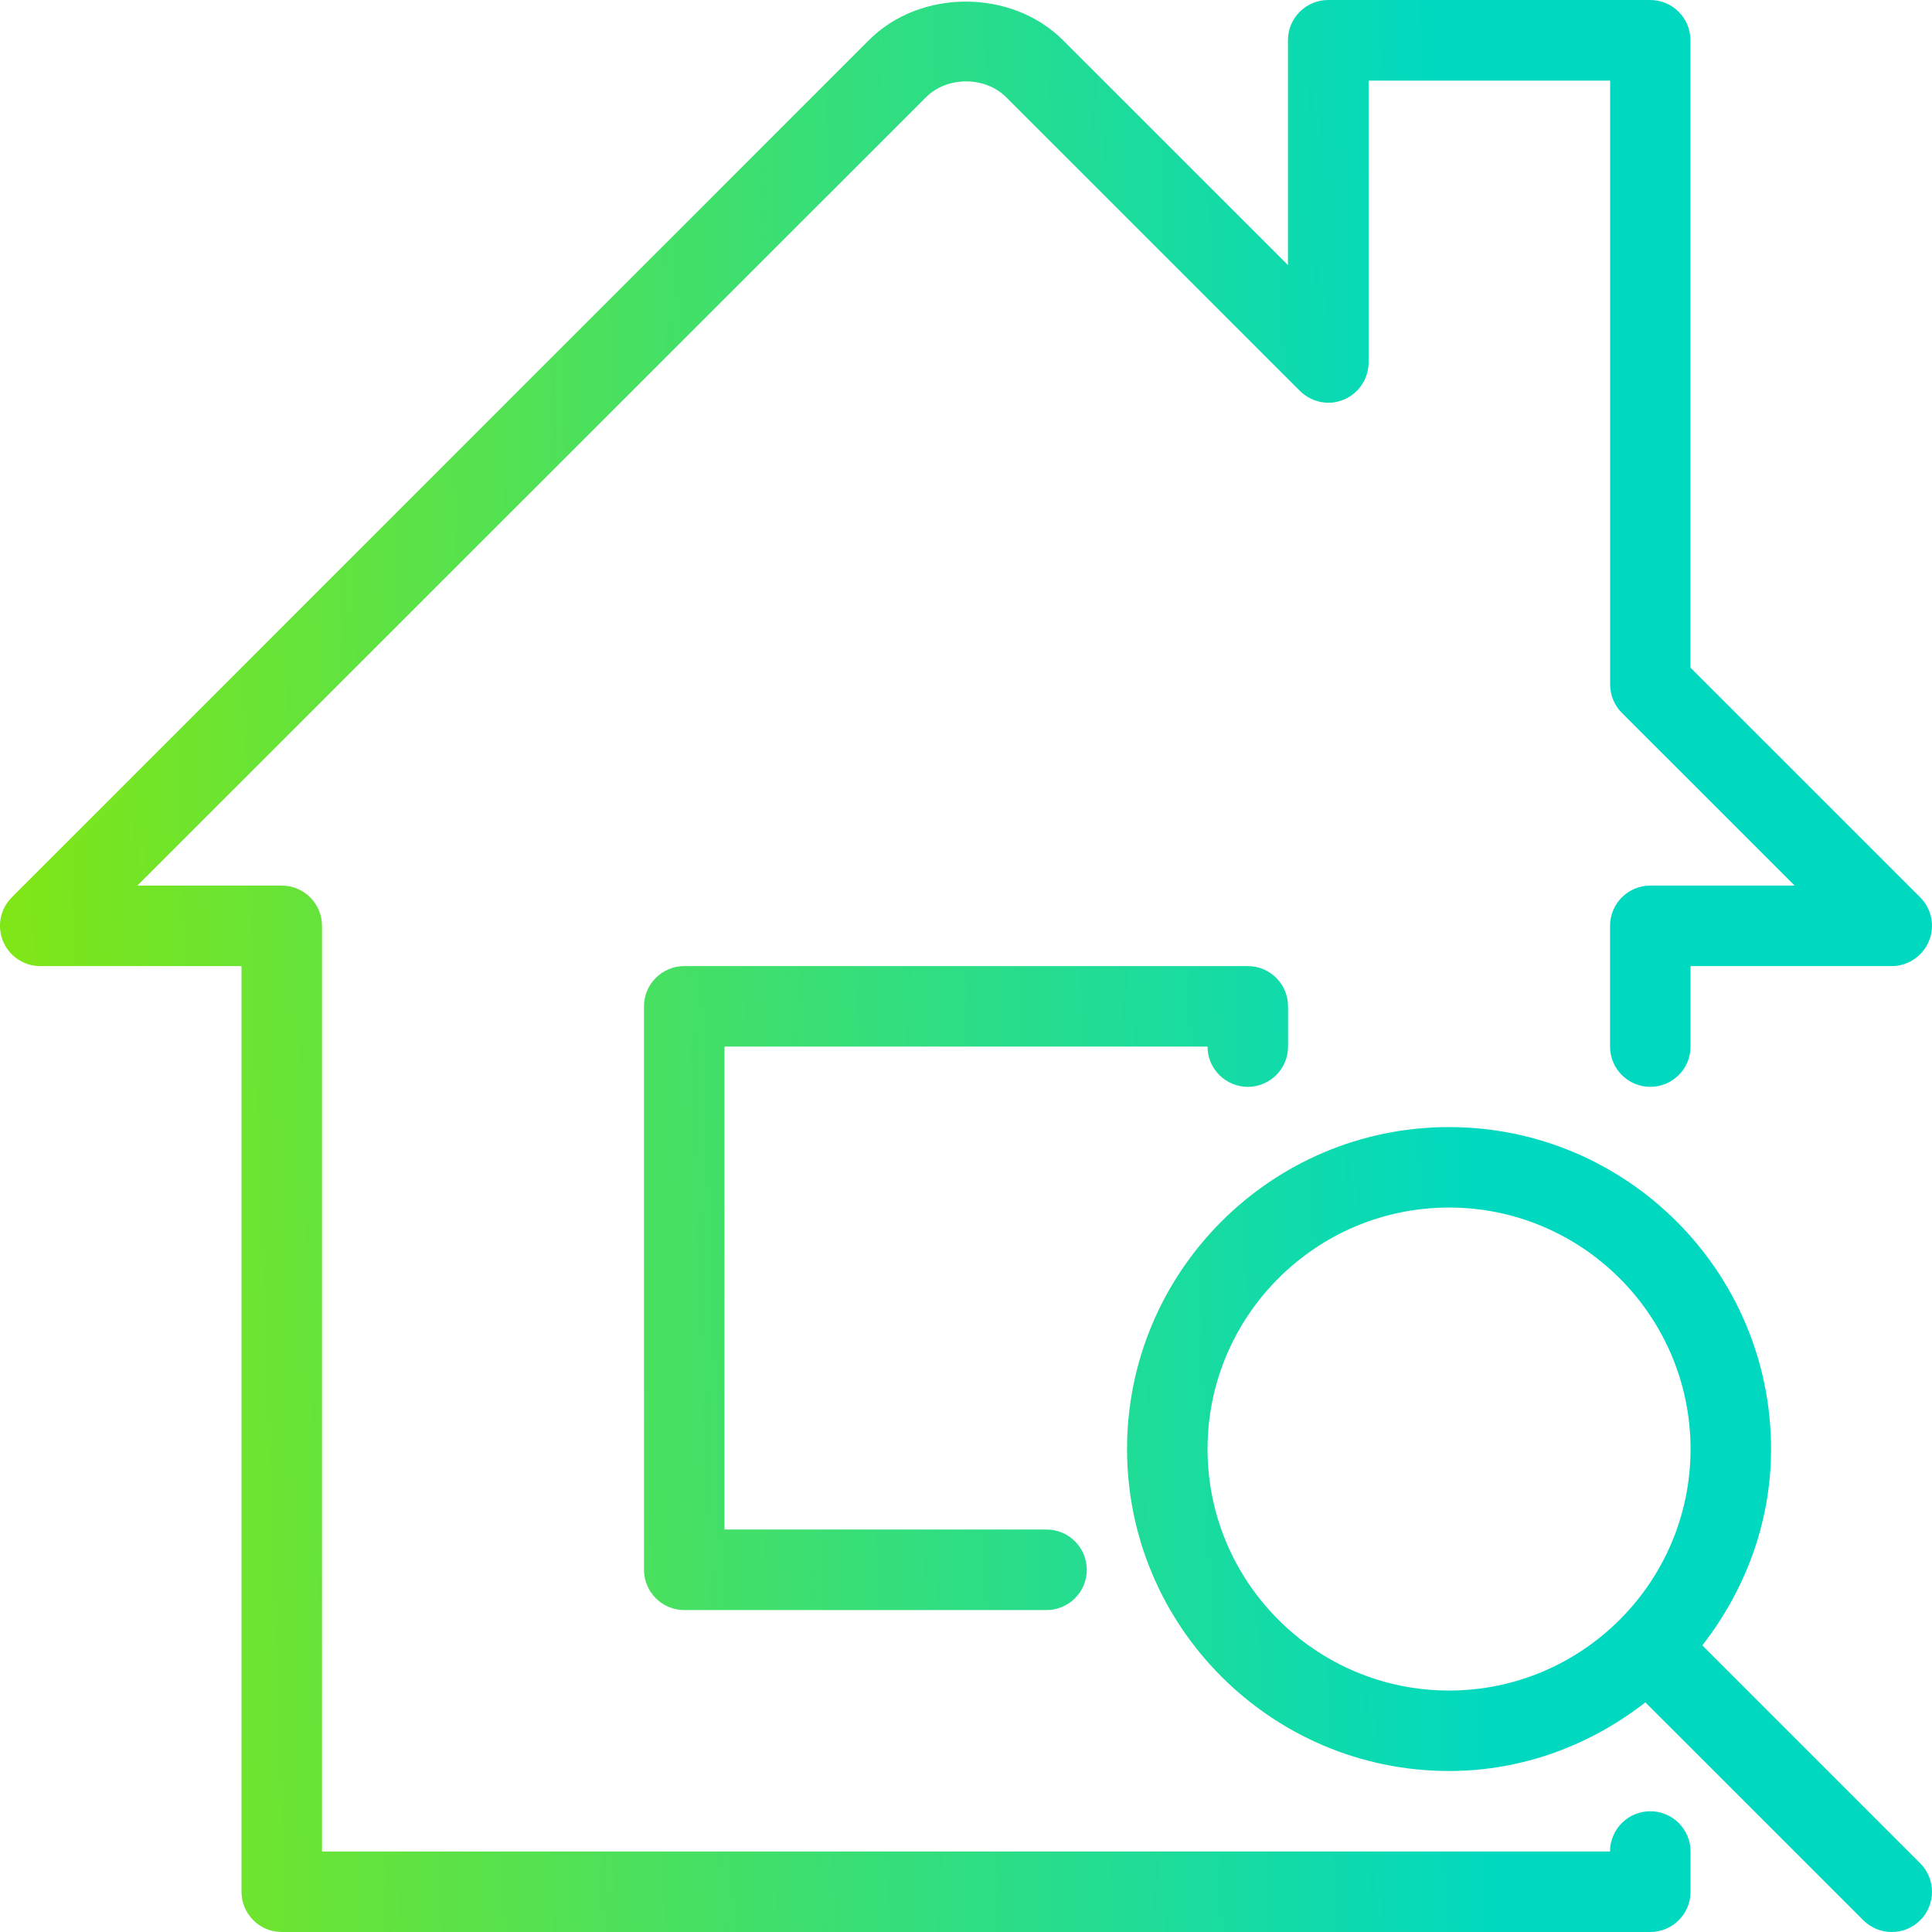
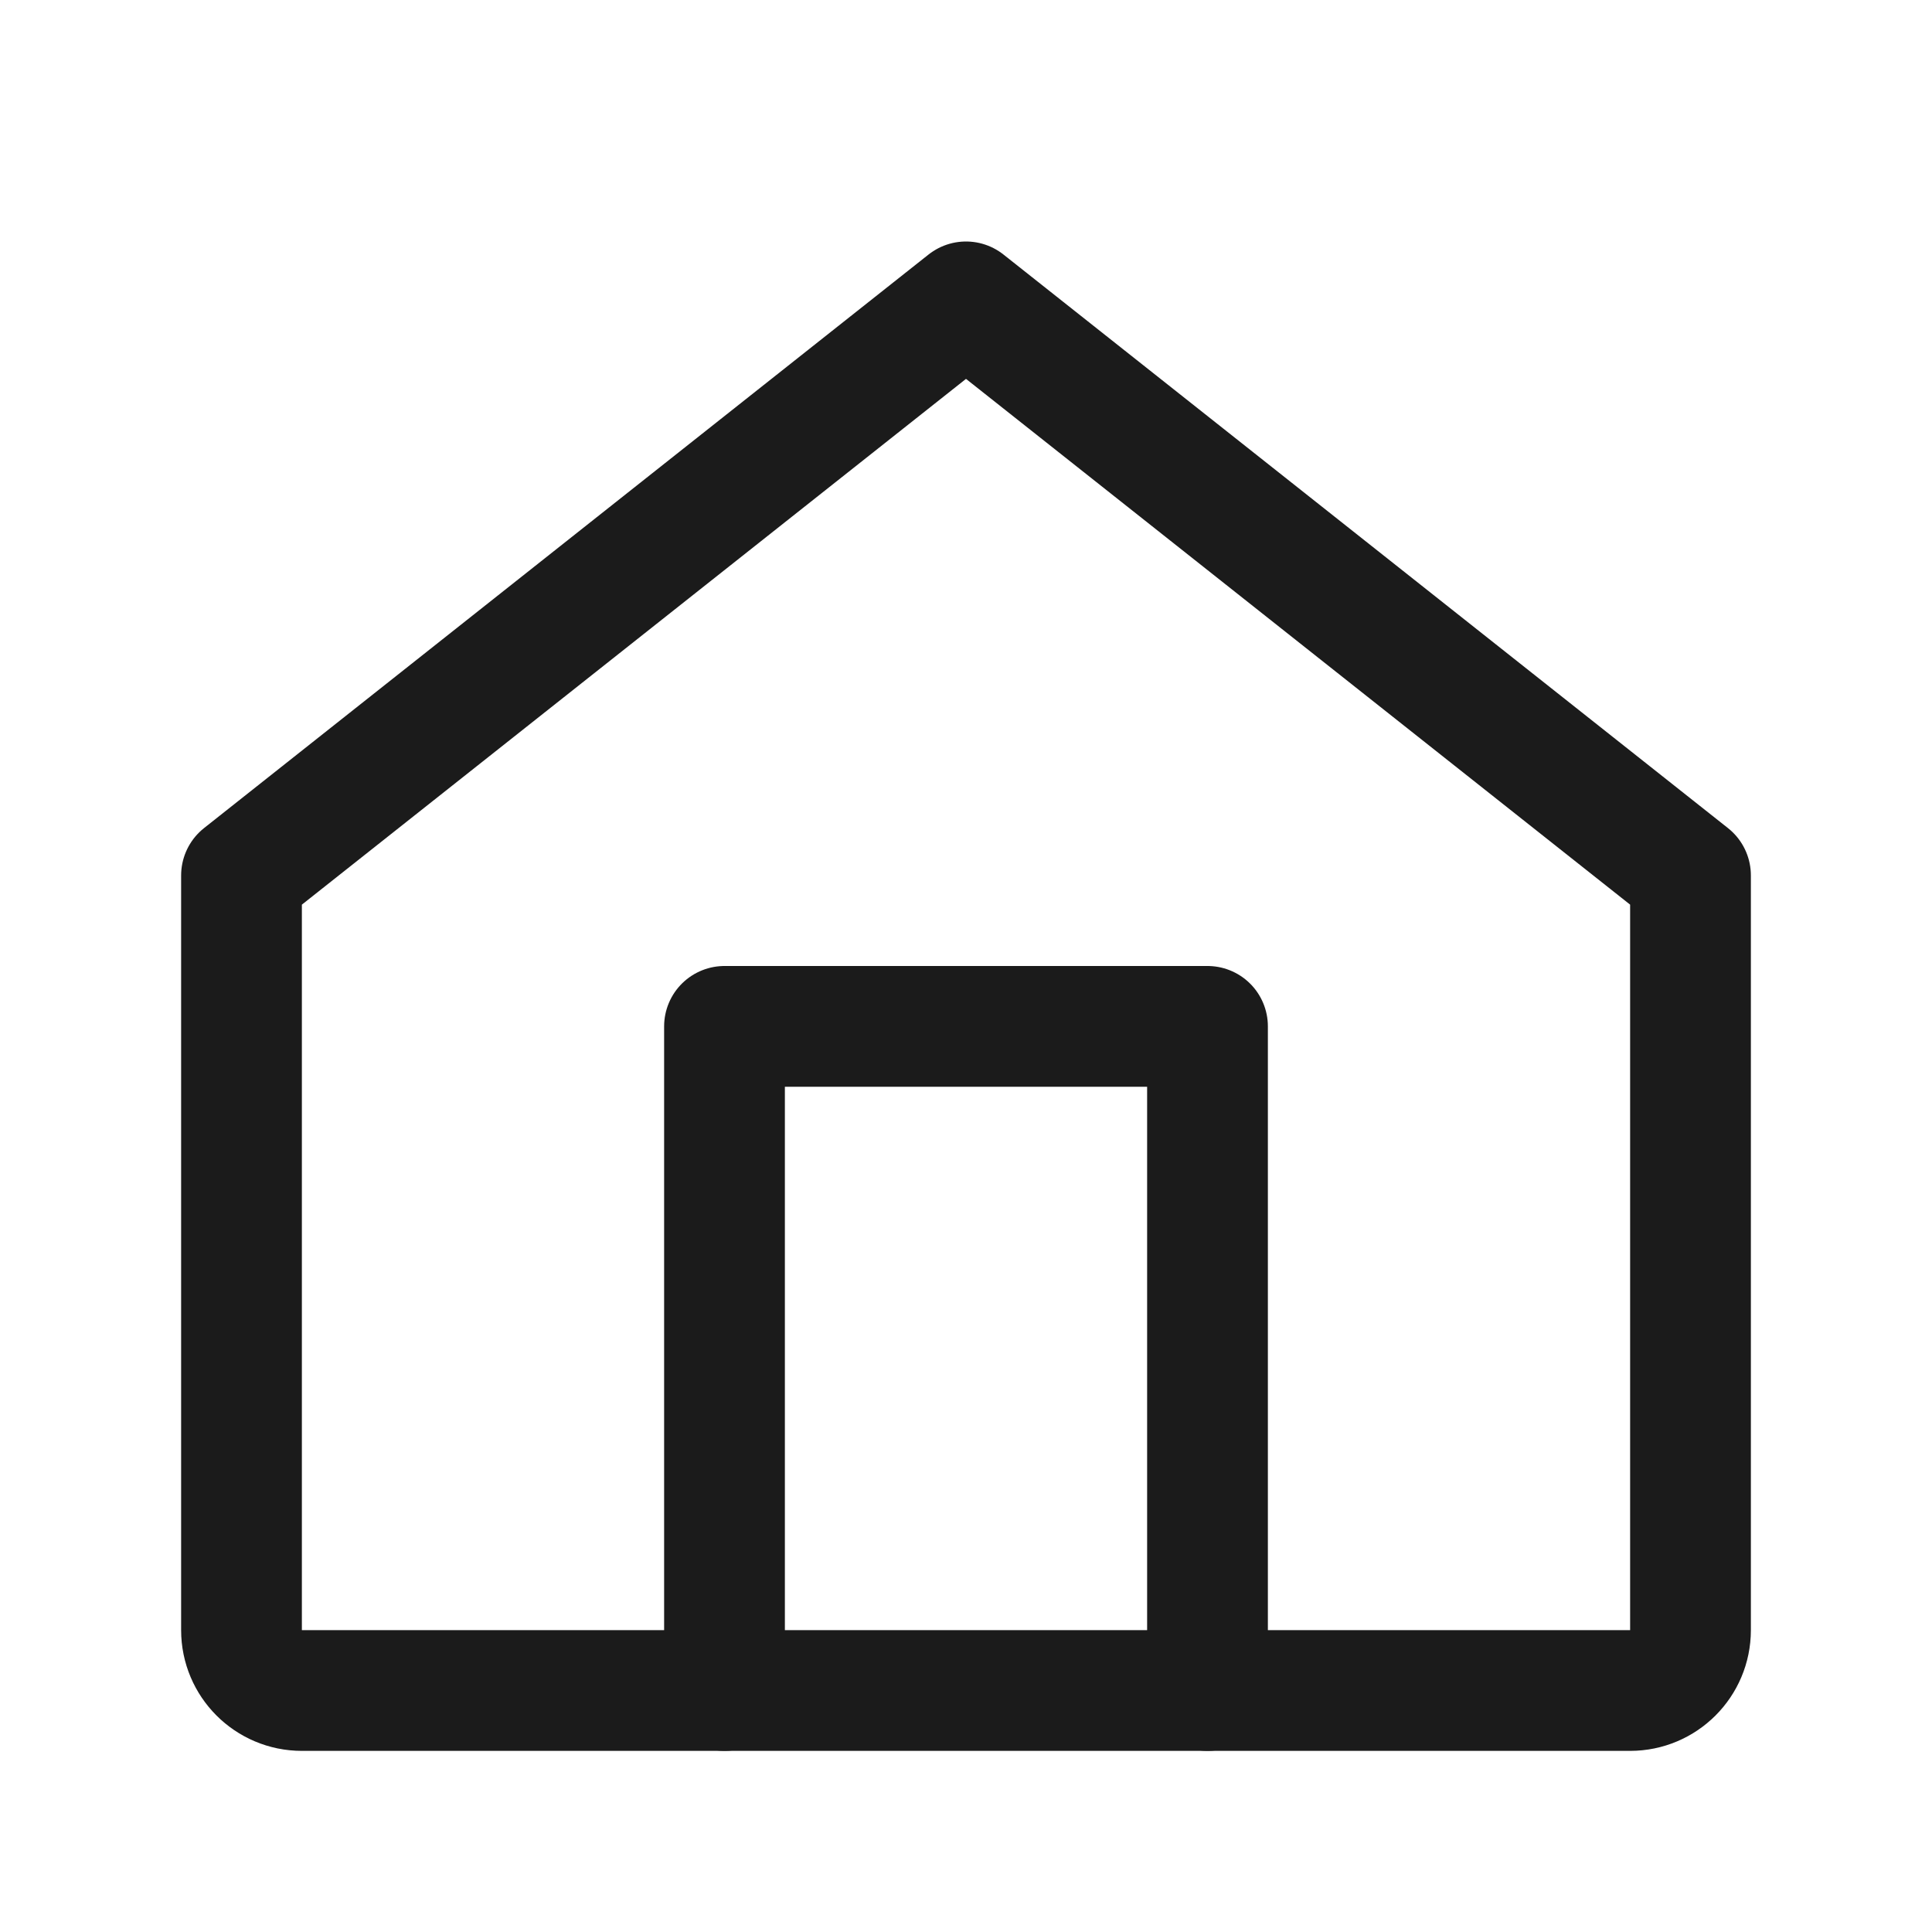
- <svg xmlns="http://www.w3.org/2000/svg" width="42" height="42" viewBox="0 0 42 42" fill="none">
-   <path fill-rule="evenodd" clip-rule="evenodd" d="M35.874 0C36.357 0 36.749 0.392 36.749 0.875V14.514L41.744 19.508C41.994 19.758 42.069 20.134 41.932 20.461C41.796 20.788 41.479 21.002 41.126 21.002H36.751V22.752C36.751 23.235 36.359 23.627 35.876 23.627C35.393 23.627 35.001 23.235 35.001 22.752V20.127C35.001 19.644 35.393 19.252 35.876 19.252H39.014L35.258 15.497C35.093 15.333 35.003 15.11 35.003 14.877V1.753H29.752V7.878C29.752 8.231 29.539 8.552 29.212 8.687C28.888 8.827 28.51 8.747 28.258 8.497L21.875 2.115C21.411 1.652 20.591 1.655 20.129 2.115L2.986 19.252H6.125C6.608 19.252 7 19.644 7 20.127V40.25H35.001C35.001 39.767 35.393 39.375 35.876 39.375C36.359 39.375 36.751 39.767 36.751 40.25V41.125C36.751 41.608 36.359 42 35.876 42H6.125C5.642 42 5.25 41.608 5.25 41.125V21.002H0.874C0.52 21.002 0.201 20.788 0.066 20.461C-0.069 20.134 0.006 19.758 0.255 19.508L18.887 0.875C20.004 -0.247 21.993 -0.243 23.109 0.875L27.999 5.763V0.875C27.999 0.392 28.391 0 28.874 0H35.874ZM31.501 24.502C35.361 24.502 38.501 27.641 38.501 31.501C38.501 33.114 37.929 34.584 37.007 35.769L41.744 40.506C42.085 40.847 42.085 41.404 41.744 41.745C41.574 41.915 41.35 42 41.126 42C40.902 42 40.678 41.915 40.507 41.745L35.769 37.008C34.585 37.93 33.114 38.5 31.501 38.5C27.64 38.5 24.501 35.361 24.501 31.501C24.501 27.641 27.64 24.502 31.501 24.502ZM31.501 26.251C28.606 26.251 26.251 28.607 26.251 31.501C26.251 34.395 28.606 36.751 31.501 36.751C34.395 36.751 36.751 34.395 36.751 31.501C36.751 28.607 34.395 26.251 31.501 26.251ZM27.126 21.002C27.609 21.002 28.001 21.394 28.001 21.877V22.752C28.001 23.235 27.609 23.627 27.126 23.627C26.643 23.627 26.251 23.235 26.251 22.752H15.75V33.251H22.751C23.234 33.251 23.626 33.643 23.626 34.126C23.626 34.609 23.233 35.001 22.751 35.001H14.875C14.392 35.001 14 34.609 14 34.126V21.877C14 21.394 14.392 21.002 14.875 21.002H27.126Z" fill="url(#paint0_linear_3606_1443)" />
-   <defs>
-     <linearGradient id="paint0_linear_3606_1443" x1="31.937" y1="21" x2="0.421" y2="22.094" gradientUnits="userSpaceOnUse">
-       <stop stop-color="#00D9C0" />
-       <stop offset="1" stop-color="#7FE618" />
-     </linearGradient>
-   </defs>
+ <svg xmlns="http://www.w3.org/2000/svg" width="32" height="32" viewBox="0 0 32 32" fill="none">
+   <path d="M4 14.5 16 5l12 9.5V27a1 1 0 0 1-1 1H5a1 1 0 0 1-1-1V14.5Z" stroke="#1B1B1B" stroke-width="2" stroke-linecap="round" stroke-linejoin="round" />
+   <path d="M12 28V17h8v11" stroke="#1B1B1B" stroke-width="2" stroke-linecap="round" stroke-linejoin="round" />
</svg>
